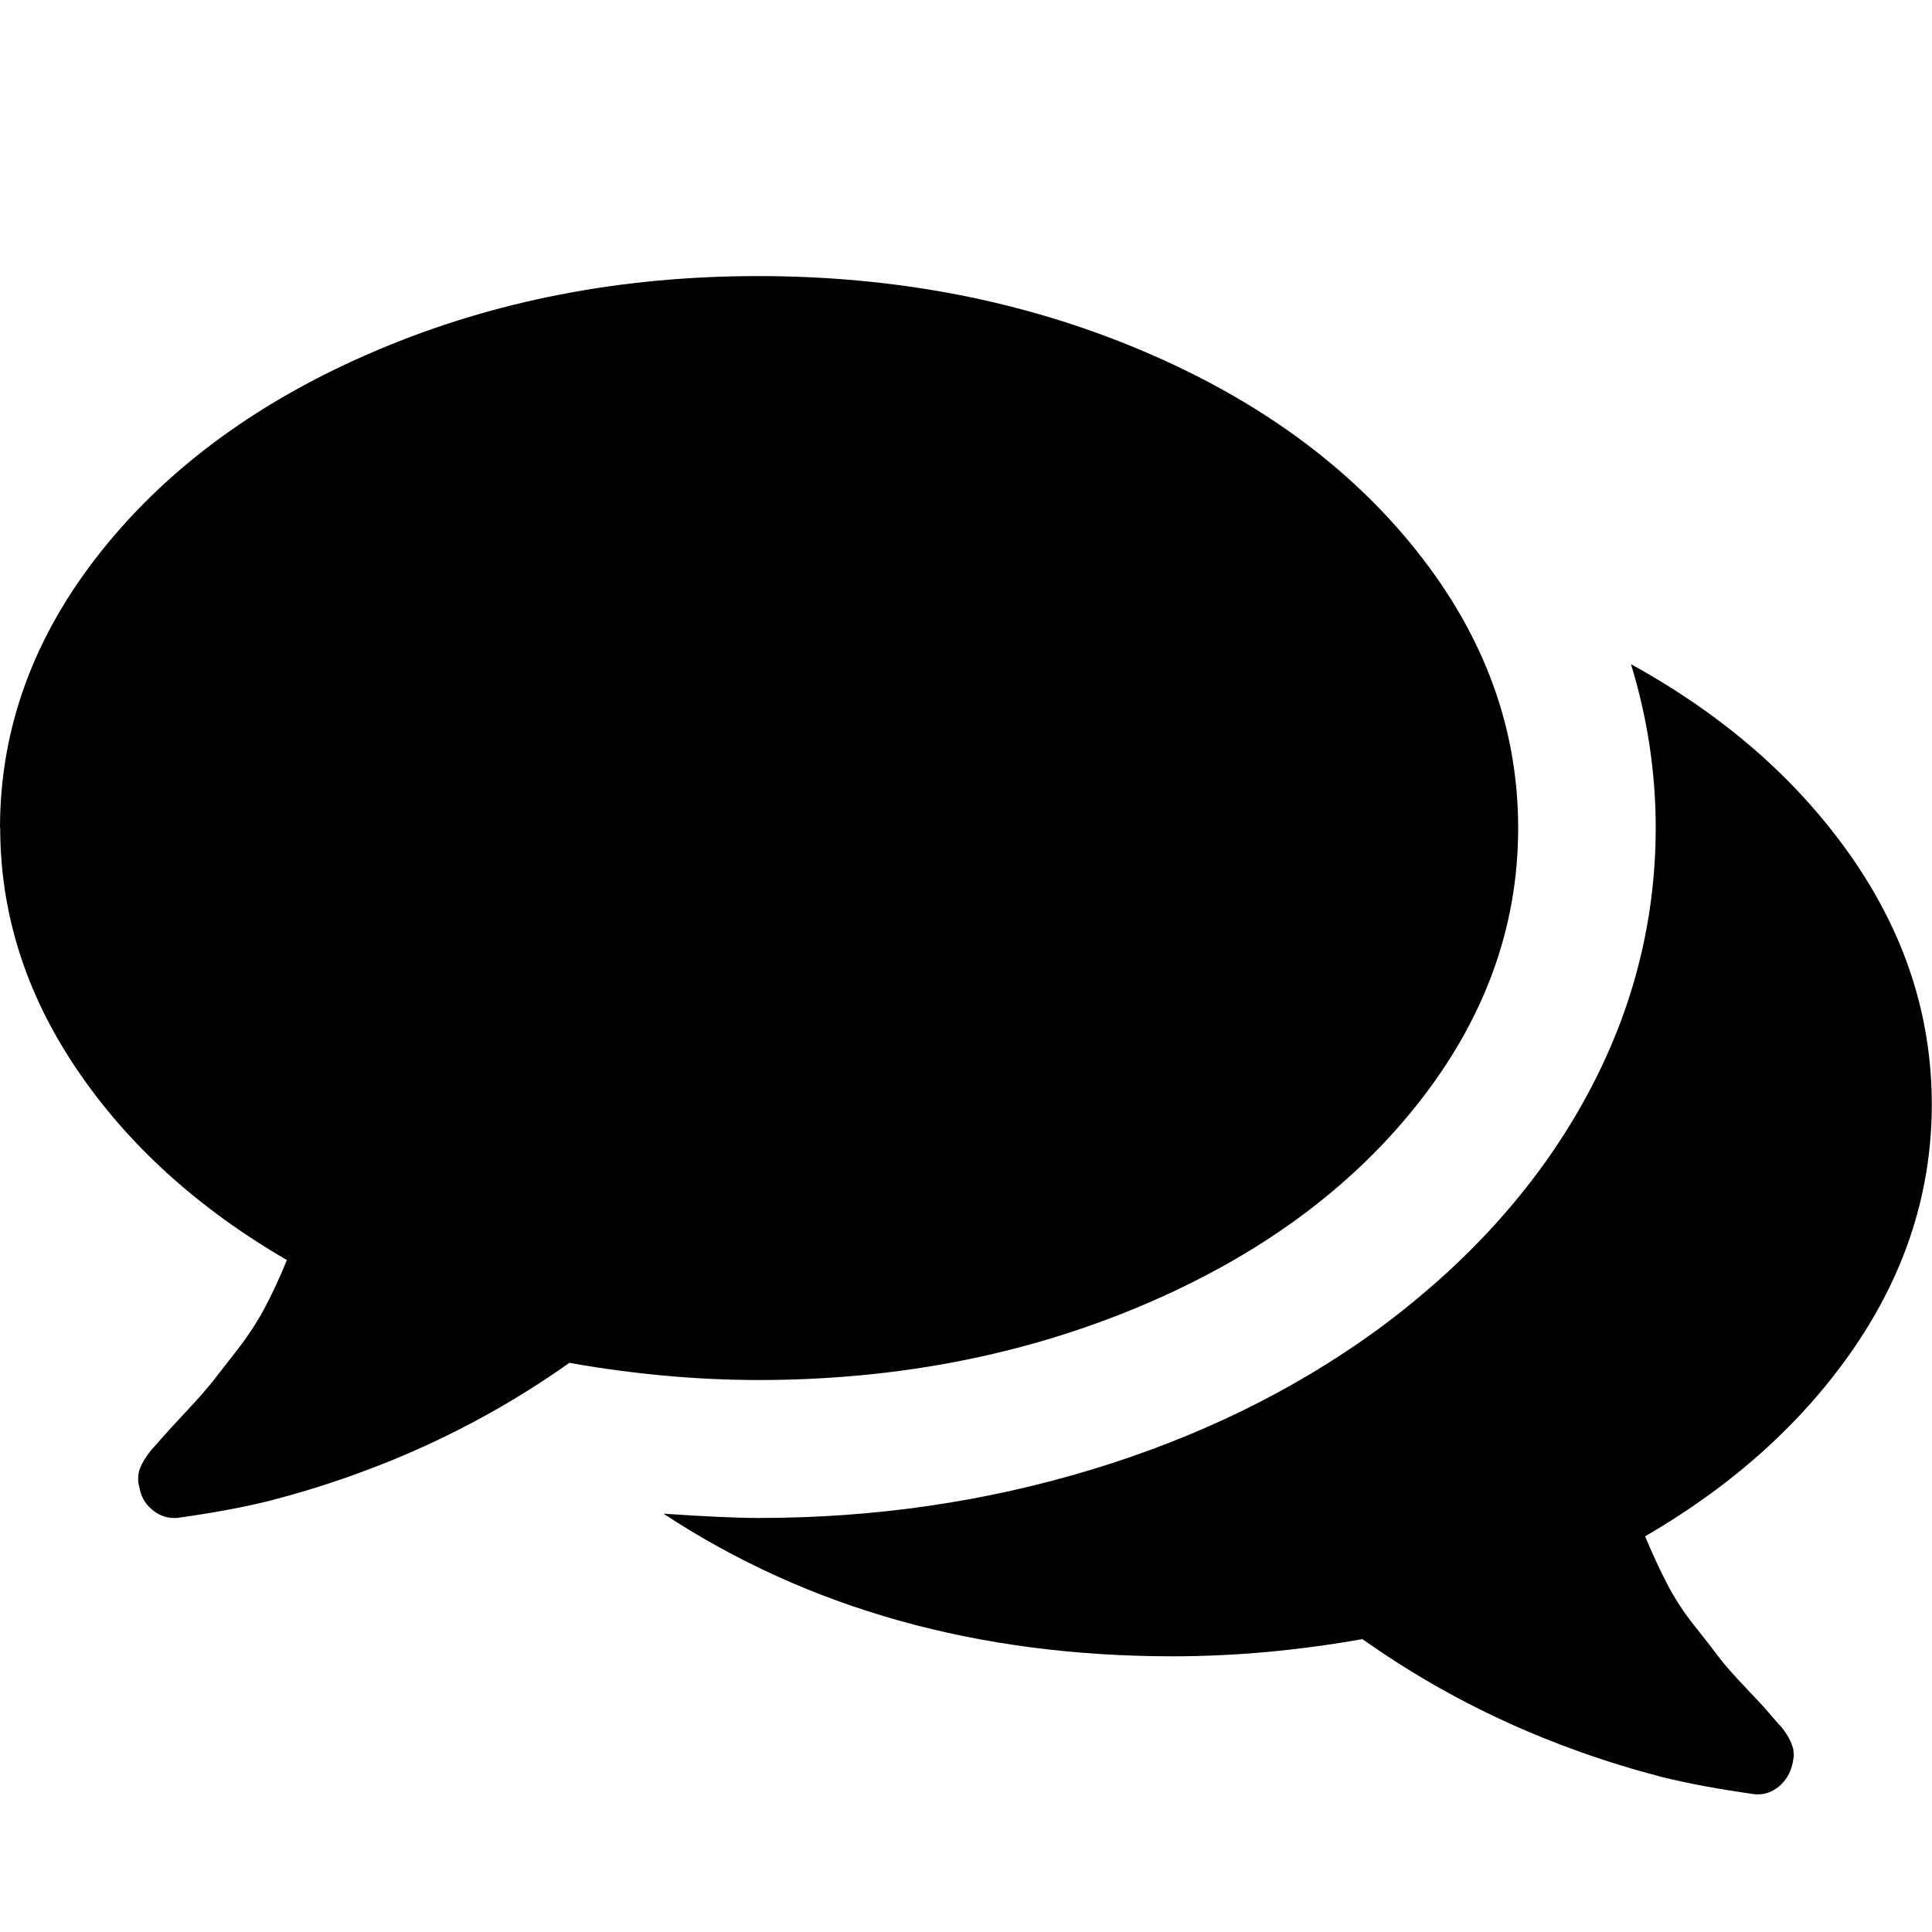
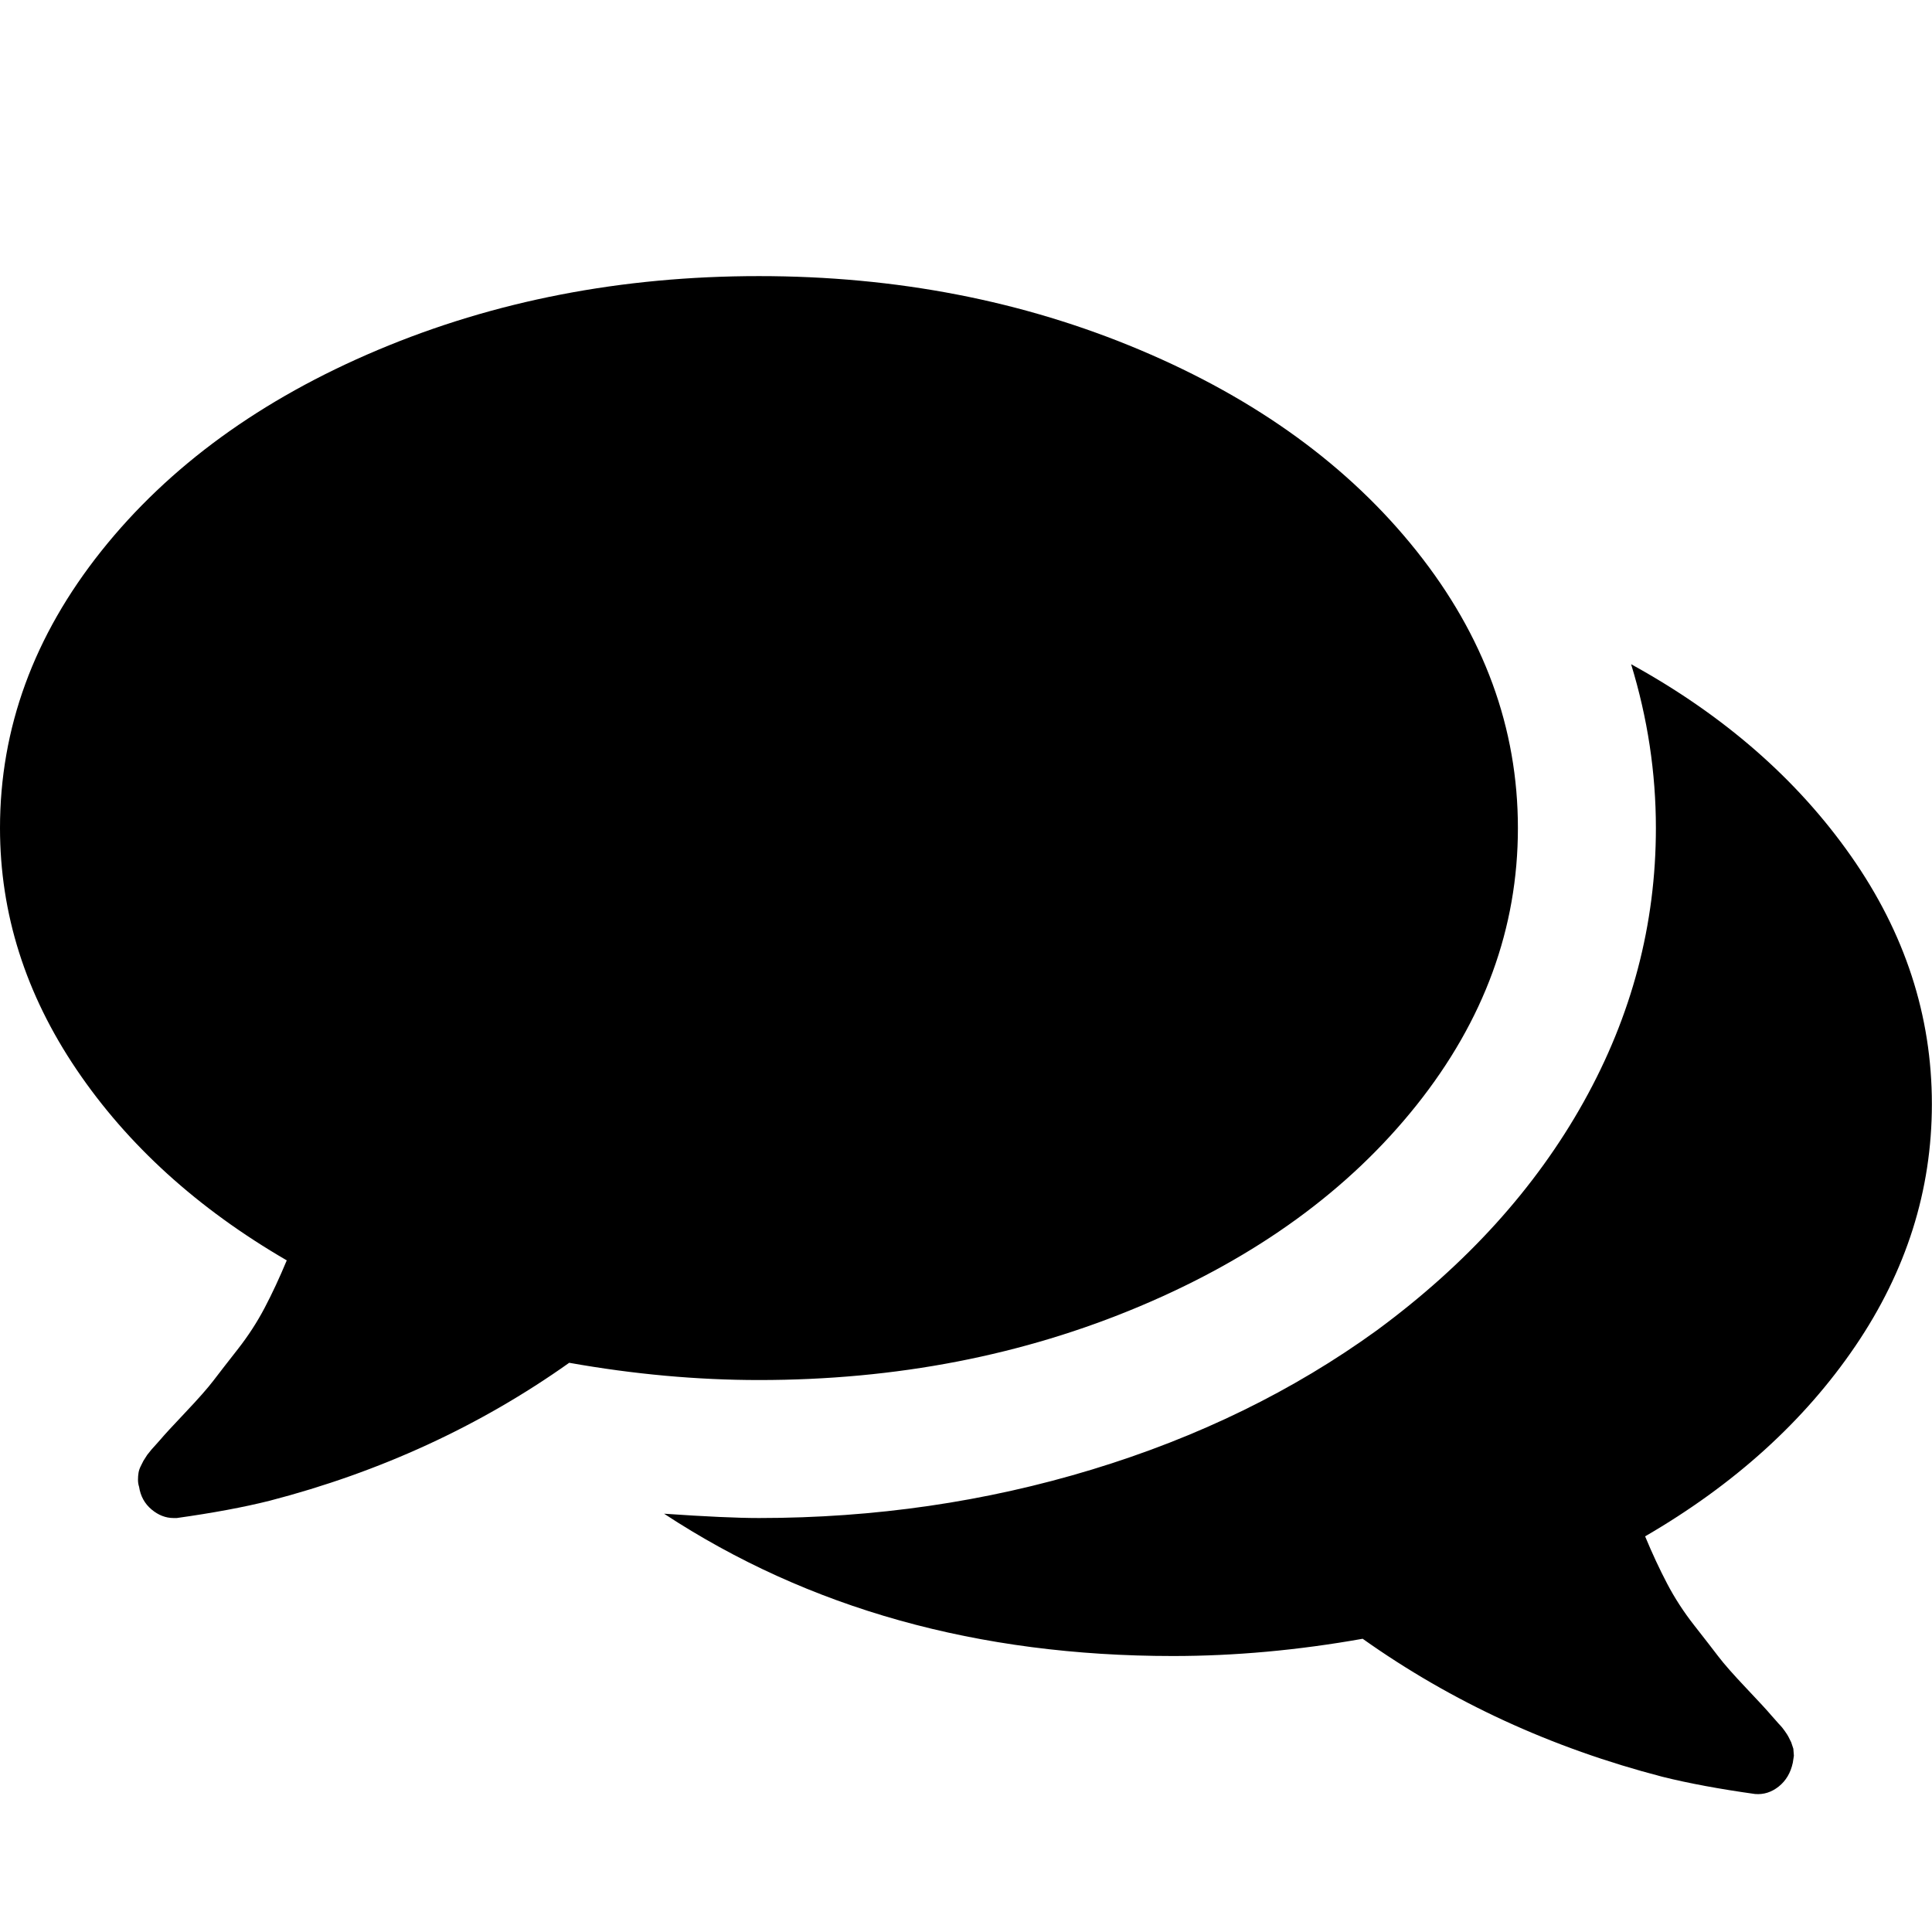
<svg xmlns="http://www.w3.org/2000/svg" height="1000" width="1000">
-   <path d="M0 428.6q0-77.6 52.5-143.4t143.1-104.1 197.3-38.2 197.3 38.2 143.1 104.1 52.5 143.4-52.5 143.4-143.1 104.1-197.3 38.2q-48 0-98.2-8.9-69.2 49.1-155.1 71.4-20.1 5-48 8.9h-1.7q-6.1 0-11.4-4.5t-6.4-11.7q-.6-1.7-.6-3.6t.3-3.6 1.1-3.3l1.4-2.8 2-3.1 2.2-2.8 2.5-2.8 2.2-2.5q2.8-3.3 12.8-14t14.5-16.5 12.6-16.2 14-21.5 11.4-24.6q-69.2-40.2-108.8-98.8t-39.6-125zm343.7 354.9q32.4 2.2 49.1 2.2 89.8 0 172.4-25.1t147.3-72q69.8-51.3 107.1-118.3t37.4-141.7q0-43-12.8-84.8 72 39.6 113.8 99.3t41.9 128.3q0 67-39.6 125.3t-108.8 98.5q5.6 13.4 11.4 24.6t14 21.5 12.6 16.2 14.5 16.5 12.8 14q.6.6 2.2 2.5t2.5 2.8 2.2 2.8 2 3.1l1.4 2.8 1.1 3.3.3 3.6-.6 3.6q-1.7 7.8-7.3 12.3t-12.3 3.9q-27.9-3.9-48-8.9-85.9-22.3-155.1-71.4-50.2 8.9-98.2 8.9-151.2 0-263.4-73.7z" />
+   <path d="M0 428.608q0-77.562 52.452-143.406t143.127-104.067 197.253-38.223 197.253 38.223 143.127 104.067 52.452 143.406-52.452 143.406-143.127 104.067-197.253 38.223q-47.988 0-98.208-8.928-69.192 49.104-155.124 71.424-20.088 5.022-47.988 8.928l-1.674 0q-6.138 0-11.439-4.464t-6.417-11.718q-.558-1.674-.558-3.627t.279-3.627 1.116-3.348l1.395-2.79 1.953-3.069 2.232-2.79 2.511-2.79 2.232-2.511q2.79-3.348 12.834-13.95t14.508-16.461 12.555-16.182 13.95-21.483 11.439-24.552q-69.192-40.176-108.81-98.766t-39.618-124.992zm343.728 354.888q32.364 2.232 49.104 2.232 89.838 0 172.422-25.11t147.312-71.982q69.75-51.336 107.136-118.296t37.386-141.732q0-42.966-12.834-84.816 71.982 39.618 113.832 99.324t41.85 128.34q0 66.96-39.618 125.271t-108.81 98.487q5.58 13.392 11.439 24.552t13.95 21.483 12.555 16.182 14.508 16.461 12.834 13.95q.558.558 2.232 2.511t2.511 2.79 2.232 2.79 1.953 3.069l1.395 2.79 1.116 3.348.279 3.627-.558 3.627q-1.674 7.812-7.254 12.276t-12.276 3.906q-27.9-3.906-47.988-8.928-85.932-22.32-155.124-71.424-50.22 8.928-98.208 8.928-151.218 0-263.376-73.656z" />
</svg>
